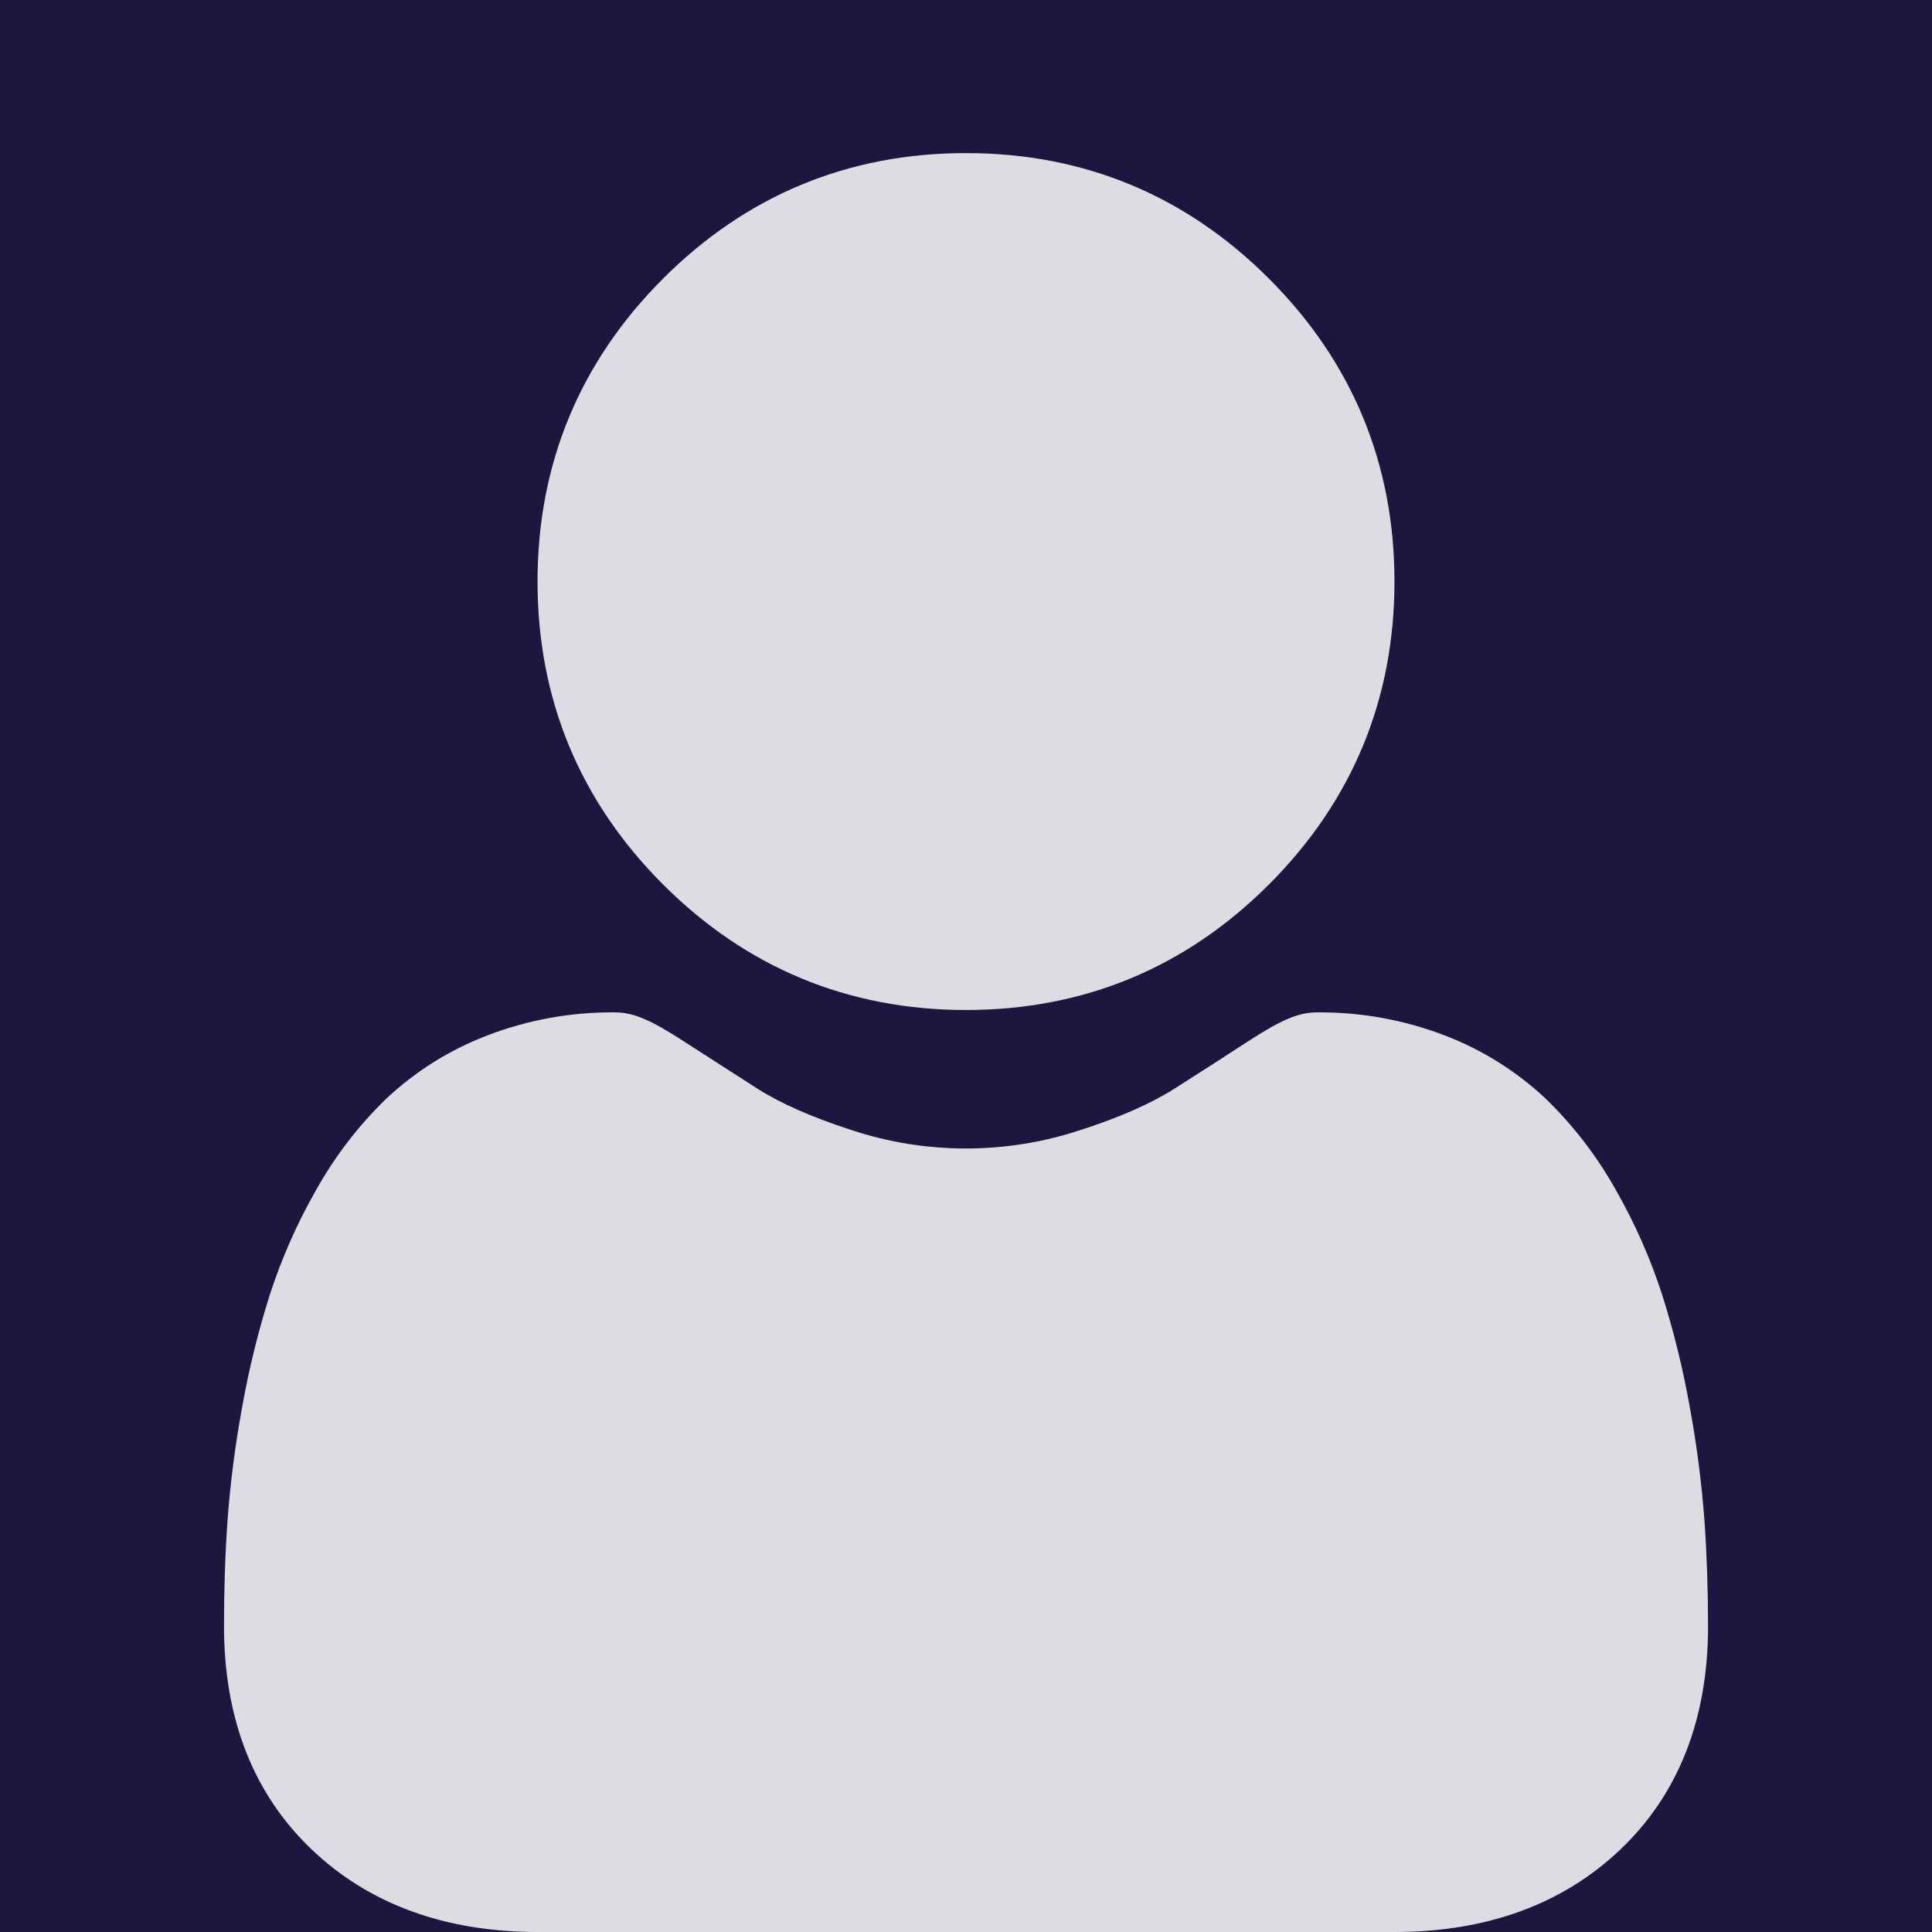
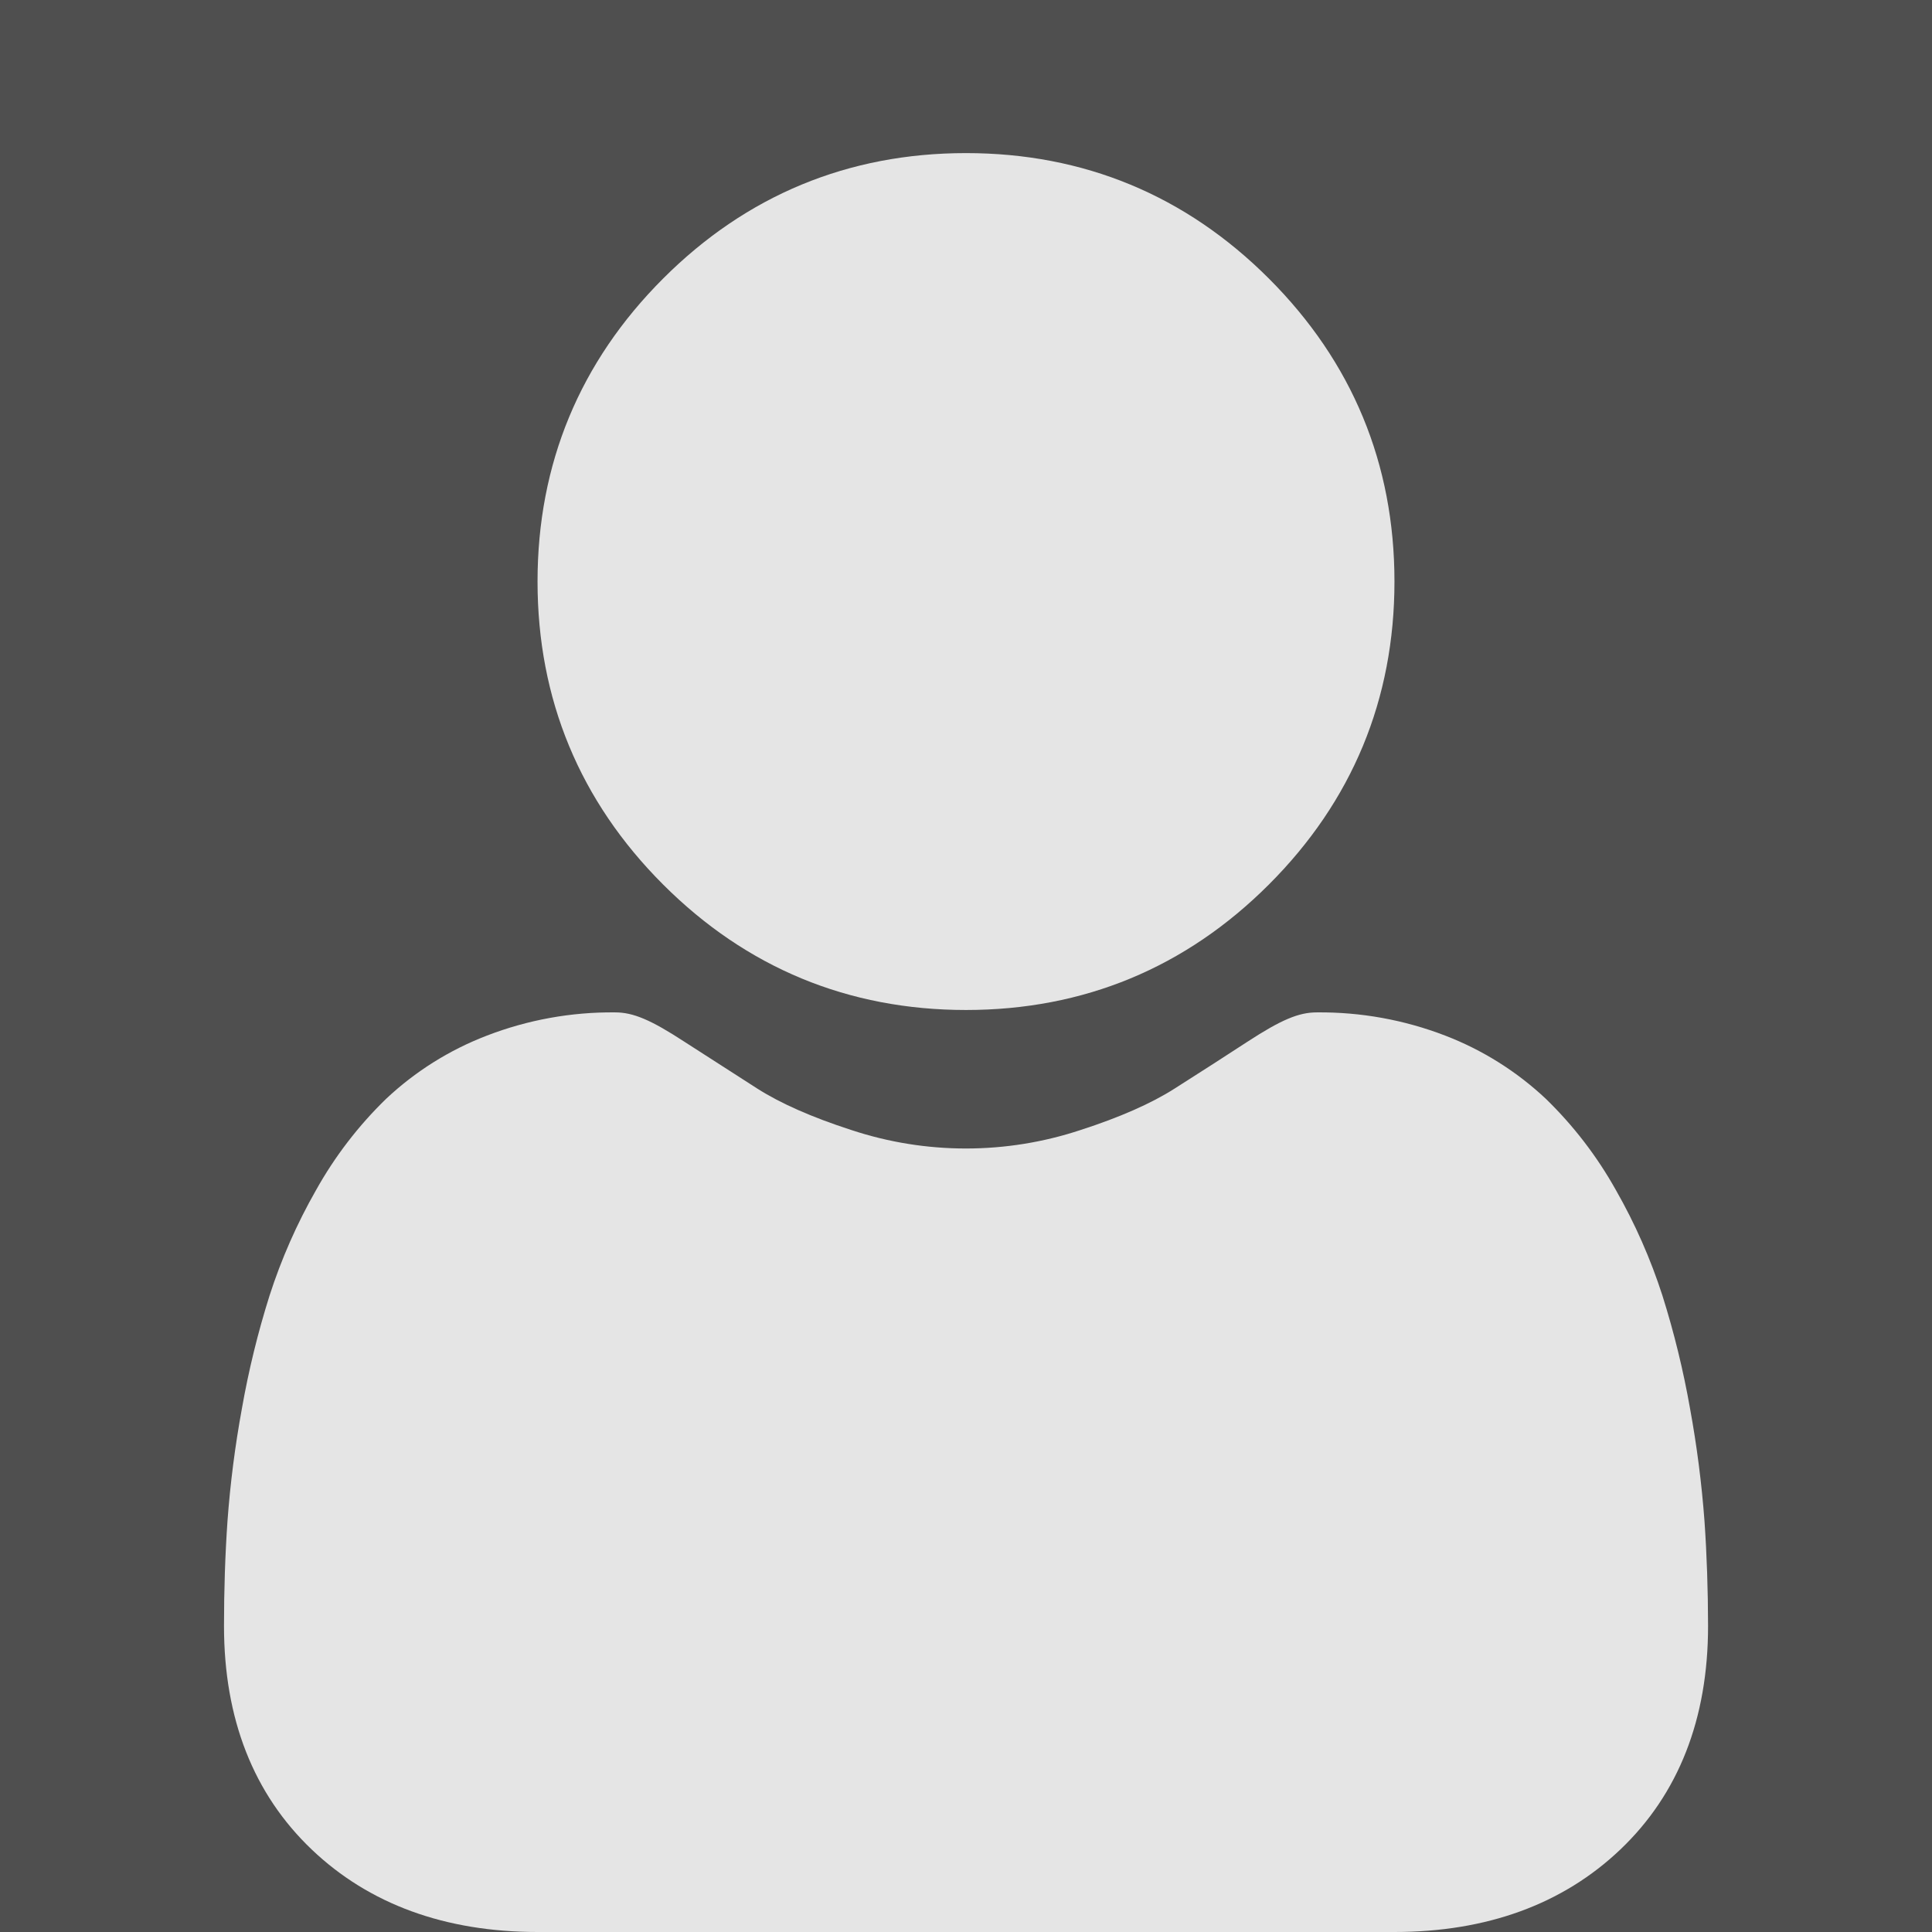
<svg xmlns="http://www.w3.org/2000/svg" viewBox="0 0 621 621">
  <defs>
-     <style>.cls-1{fill:#1c173e;}.cls-2{fill:#fff;opacity:0.85;}</style>
+     <style>.cls-1{opacity:0.75;}.cls-2{fill:#1a1a1a;}.cls-3{fill:#fff;opacity:0.85;}</style>
  </defs>
  <g id="Layer_2" data-name="Layer 2">
    <g id="Layer_2-2" data-name="Layer 2">
-       <rect class="cls-1" width="621" height="621" />
-       <path class="cls-2" d="M310.5,324.64c37.84,0,70.61-13.57,97.38-40.35s40.34-59.53,40.34-97.37-13.57-70.59-40.35-97.37S348.33,49.21,310.5,49.21s-70.6,13.57-97.37,40.34-40.35,59.54-40.35,97.37,13.58,70.61,40.35,97.38S272.67,324.64,310.5,324.64Z" />
-       <path class="cls-2" d="M547.87,488.89a341.65,341.65,0,0,0-4.64-36.13,285.74,285.74,0,0,0-8.88-36.33,179.27,179.27,0,0,0-14.94-33.88,127.68,127.68,0,0,0-22.51-29.34,99.3,99.3,0,0,0-32.35-20.33,111.8,111.8,0,0,0-41.3-7.47c-5.83,0-11.48,2.39-22.38,9.49-6.71,4.38-14.56,9.44-23.32,15-7.49,4.78-17.63,9.25-30.17,13.3a117.21,117.21,0,0,1-73.8,0c-12.52-4.05-22.67-8.52-30.15-13.29-8.67-5.55-16.53-10.61-23.34-15-10.88-7.1-16.53-9.5-22.37-9.5a111.51,111.51,0,0,0-41.29,7.49,99,99,0,0,0-32.35,20.32,127.62,127.62,0,0,0-22.51,29.34,179.23,179.23,0,0,0-14.93,33.88,284.44,284.44,0,0,0-8.89,36.33,337.77,337.77,0,0,0-4.63,36.14C72.36,499.84,72,511.19,72,522.66c0,29.85,9.49,54,28.2,71.83C118.66,612.08,143.11,621,172.84,621H448.16c29.73,0,54.18-8.92,72.66-26.51,18.71-17.8,28.2-42,28.2-71.83C549,511.14,548.63,499.77,547.87,488.89Z" />
+       <g class="cls-1">
+         <rect class="cls-2" width="621" height="621" />
+       </g>
+       <path class="cls-3" d="M310.5,324.64c37.84,0,70.61-13.57,97.38-40.35s40.34-59.53,40.34-97.37-13.57-70.59-40.35-97.37S348.33,49.21,310.5,49.21s-70.6,13.57-97.37,40.34-40.35,59.54-40.35,97.37,13.58,70.61,40.35,97.38S272.67,324.64,310.5,324.64Z" />
+       <path class="cls-3" d="M547.87,488.89a341.65,341.65,0,0,0-4.64-36.13,285.74,285.74,0,0,0-8.88-36.33,179.27,179.27,0,0,0-14.94-33.88,127.68,127.68,0,0,0-22.51-29.34,99.3,99.3,0,0,0-32.35-20.33,111.8,111.8,0,0,0-41.3-7.47c-5.83,0-11.48,2.39-22.38,9.49-6.71,4.38-14.56,9.44-23.32,15-7.49,4.78-17.63,9.25-30.17,13.3a117.21,117.21,0,0,1-73.8,0c-12.52-4.05-22.67-8.52-30.15-13.29-8.67-5.55-16.53-10.61-23.34-15-10.88-7.1-16.53-9.5-22.37-9.5a111.51,111.51,0,0,0-41.29,7.49,99,99,0,0,0-32.35,20.32,127.62,127.62,0,0,0-22.51,29.34,179.23,179.23,0,0,0-14.93,33.88,284.44,284.44,0,0,0-8.89,36.33,337.77,337.77,0,0,0-4.63,36.14C72.36,499.84,72,511.19,72,522.66c0,29.85,9.49,54,28.2,71.83C118.66,612.08,143.11,621,172.84,621H448.16c29.73,0,54.18-8.92,72.66-26.51,18.71-17.8,28.2-42,28.2-71.83C549,511.14,548.63,499.77,547.87,488.89Z" />
    </g>
  </g>
</svg>
